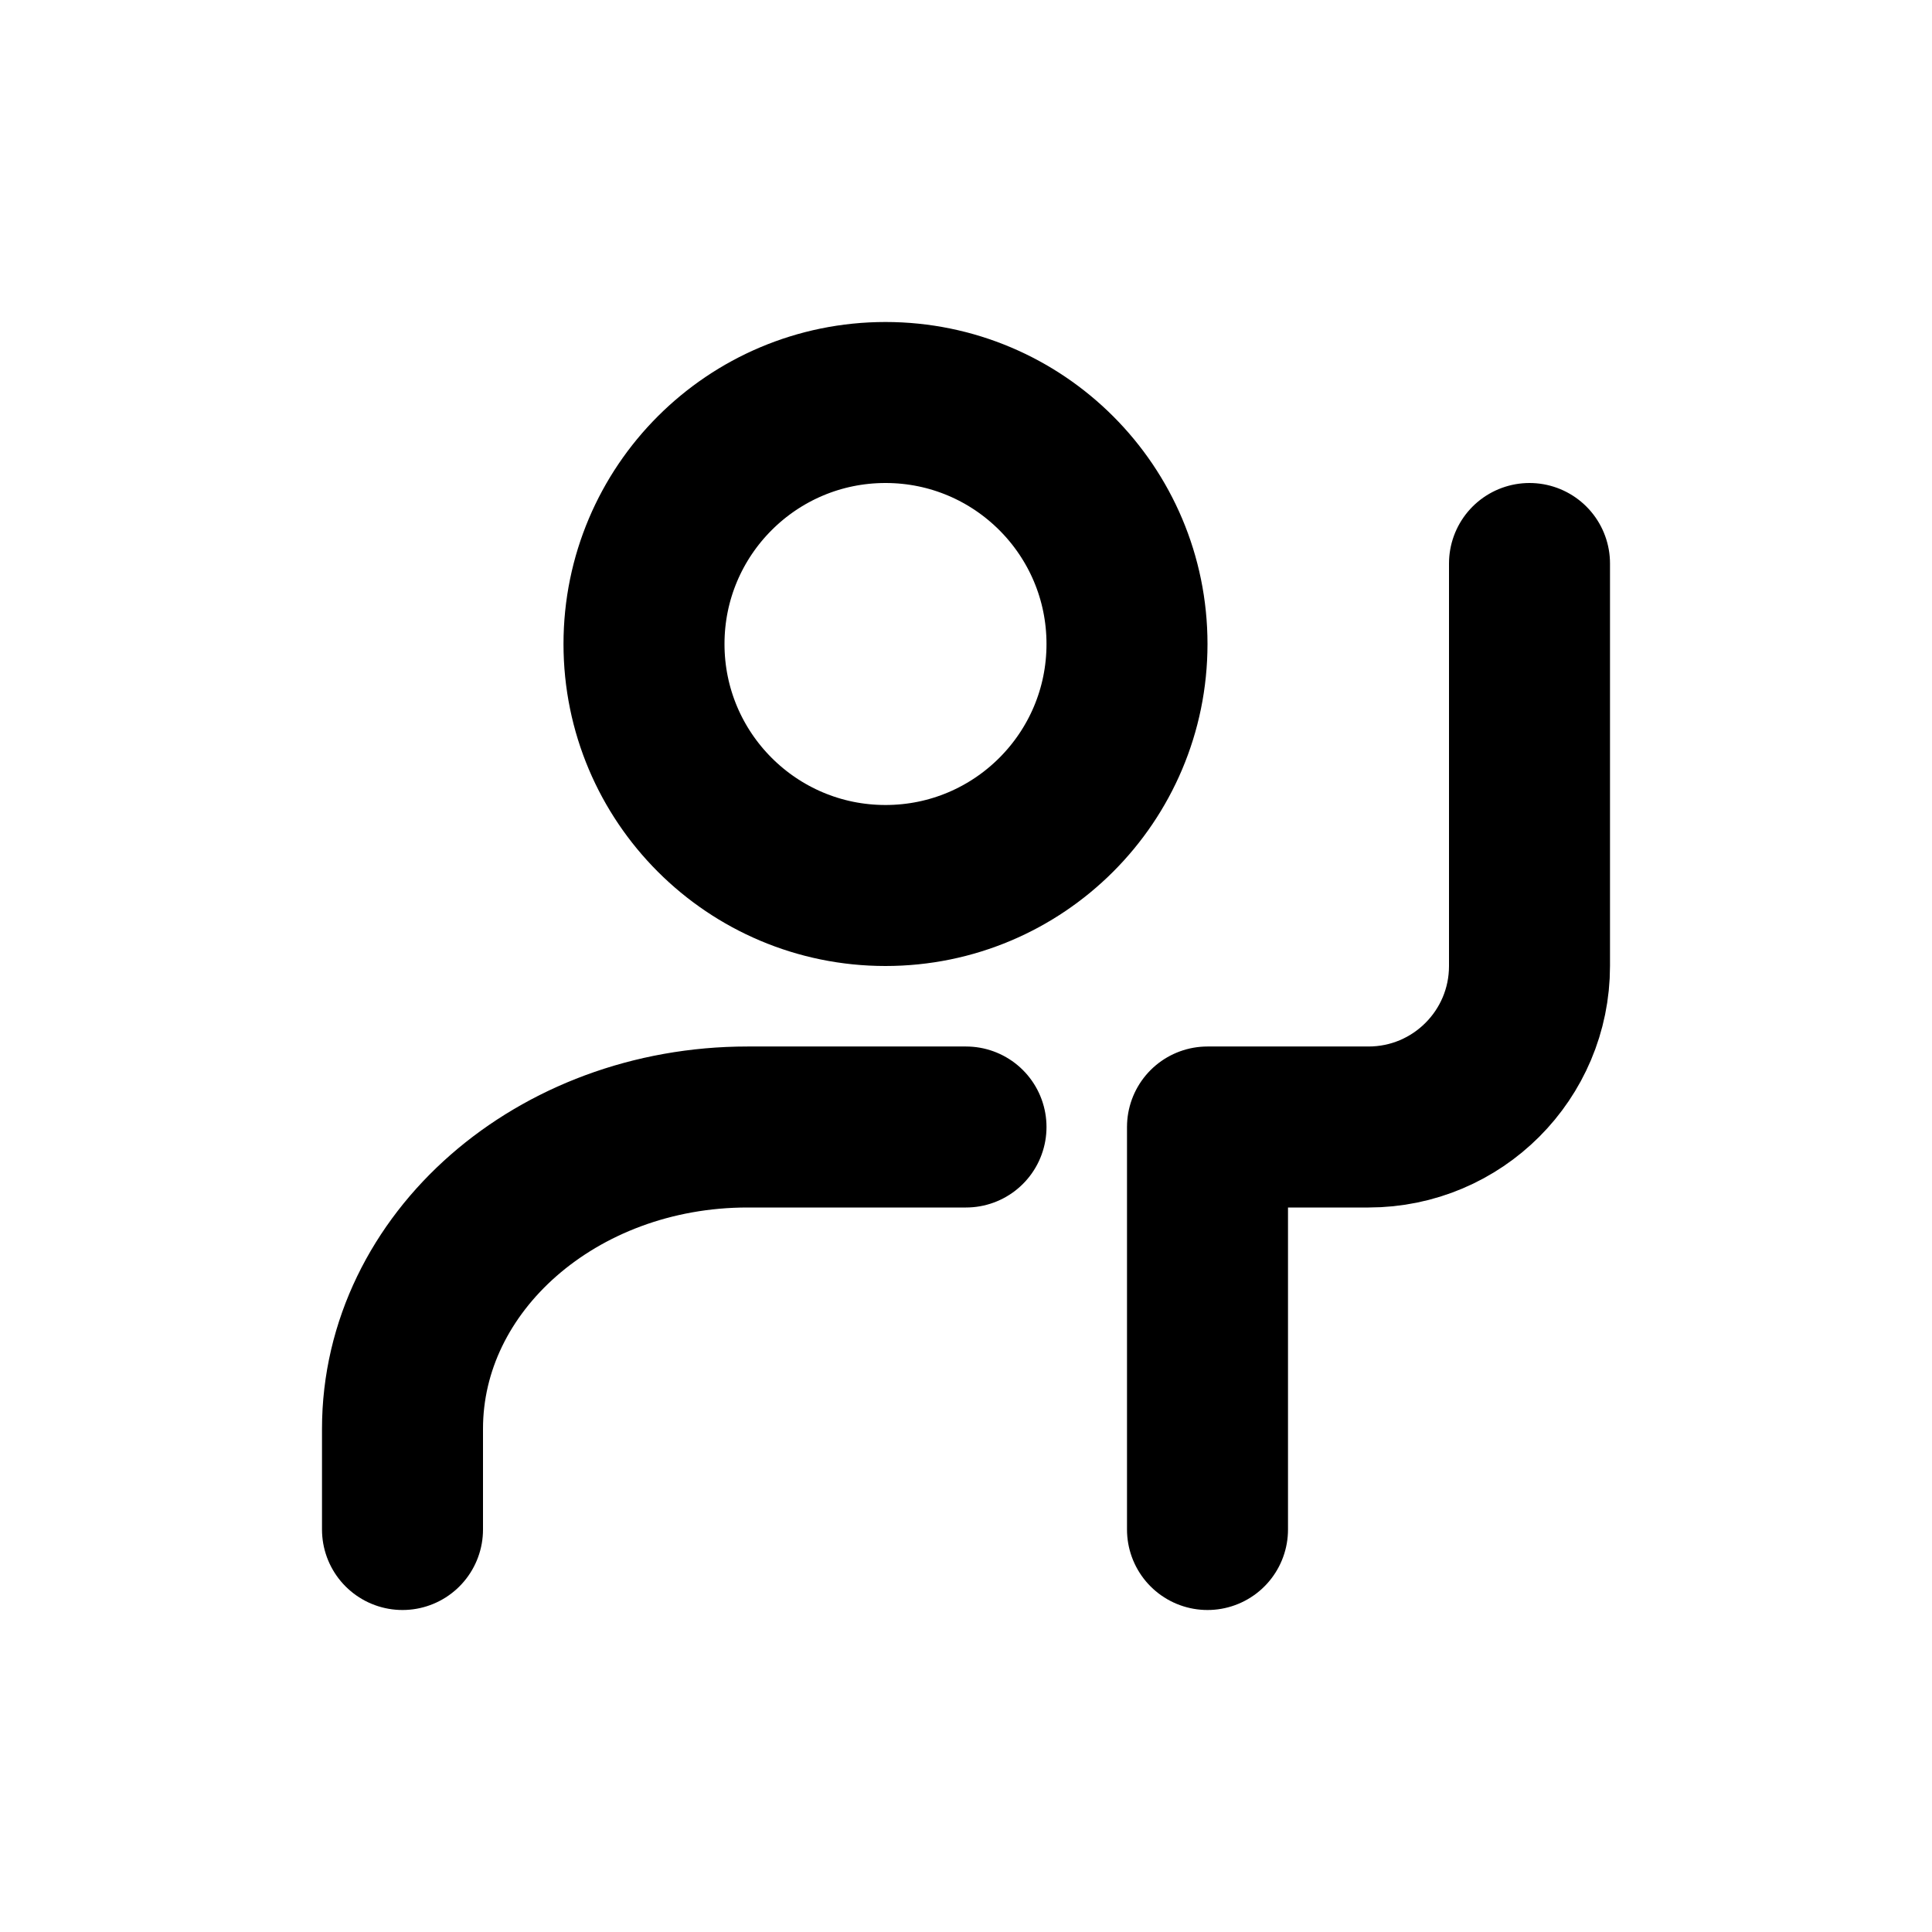
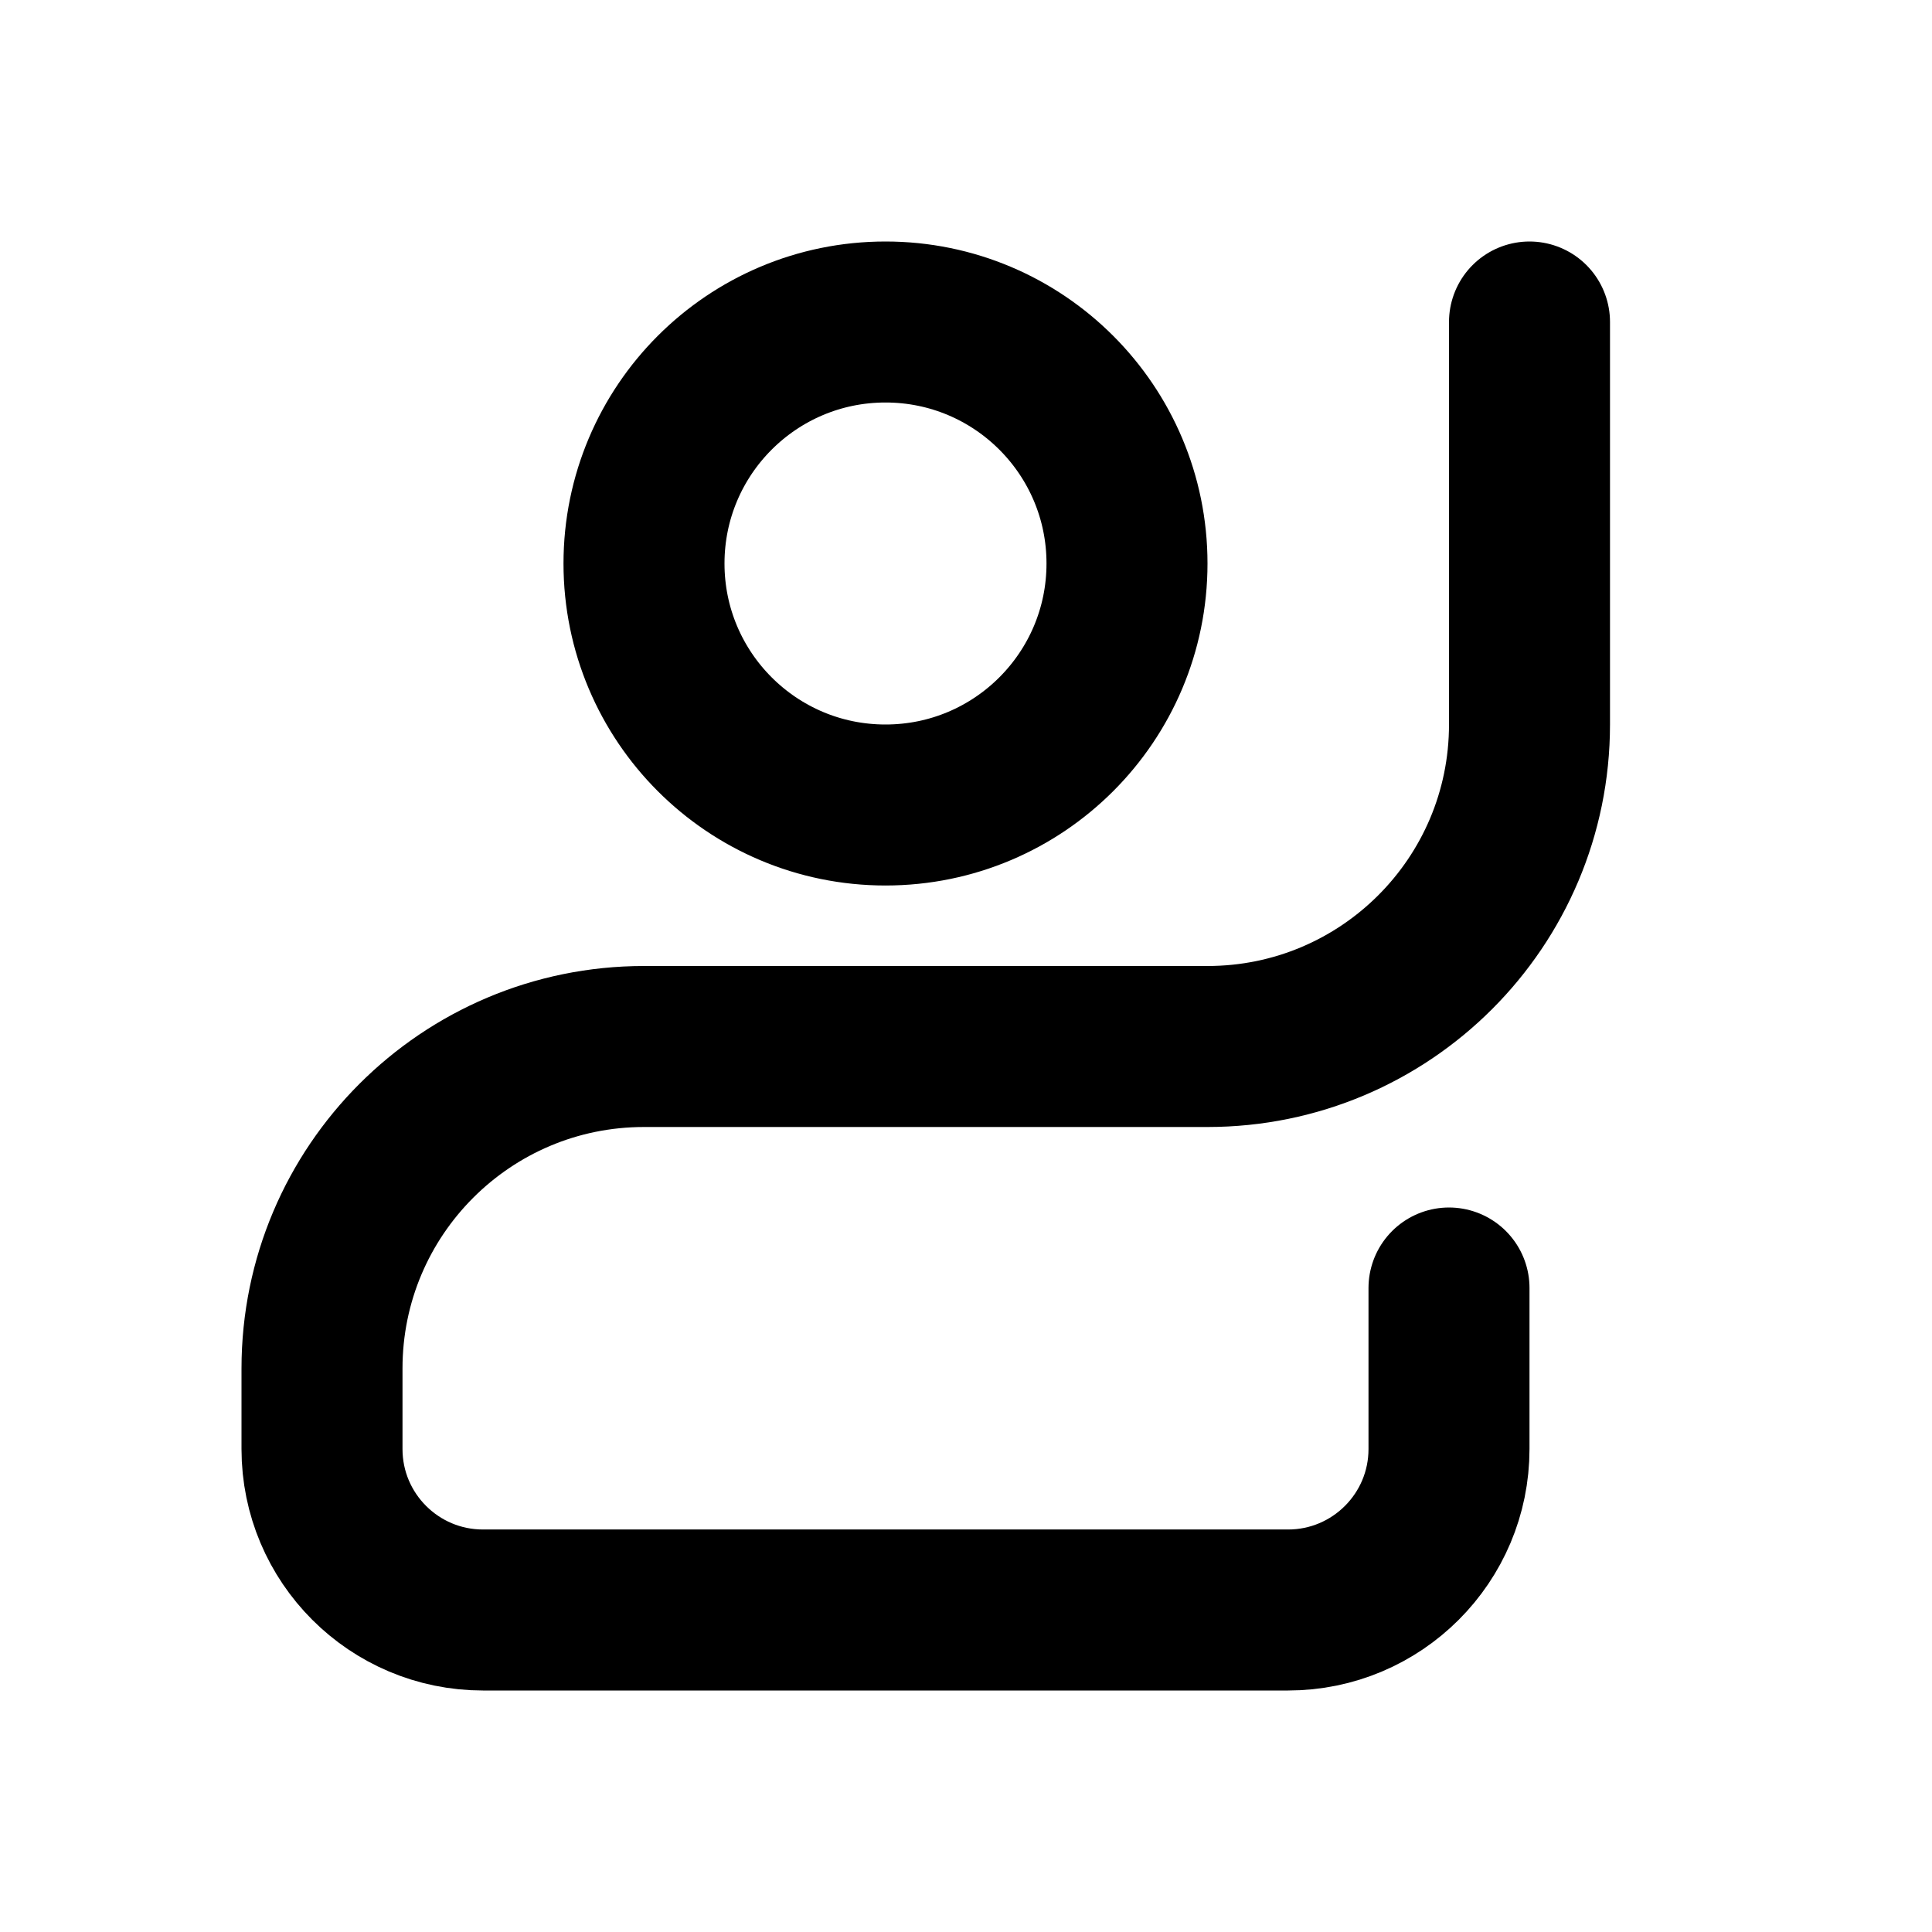
<svg xmlns="http://www.w3.org/2000/svg" width="24" height="24" fill="none" viewBox="0 0 24 24">
-   <path stroke="currentColor" stroke-linecap="round" stroke-linejoin="round" stroke-width="2" d="M12 14H9.286C6.919 14 5 15.679 5 17.75V19M19 7v5a2 2 0 01-2 2h-2v5M14 8a3 3 0 11-6 0 3 3 0 016 0z" />
+   <path stroke="currentColor" stroke-linecap="round" stroke-linejoin="round" stroke-width="2" d="M18 16v2a2 2 0 0 1-2 2H6a2 2 0 0 1-2-2v-1a4 4 0 0 1 4-4h7a4 4 0 0 0 4-4V4m-5 3a3 3 0 1 1-6 0 3 3 0 0 1 6 0Z" />
</svg>
